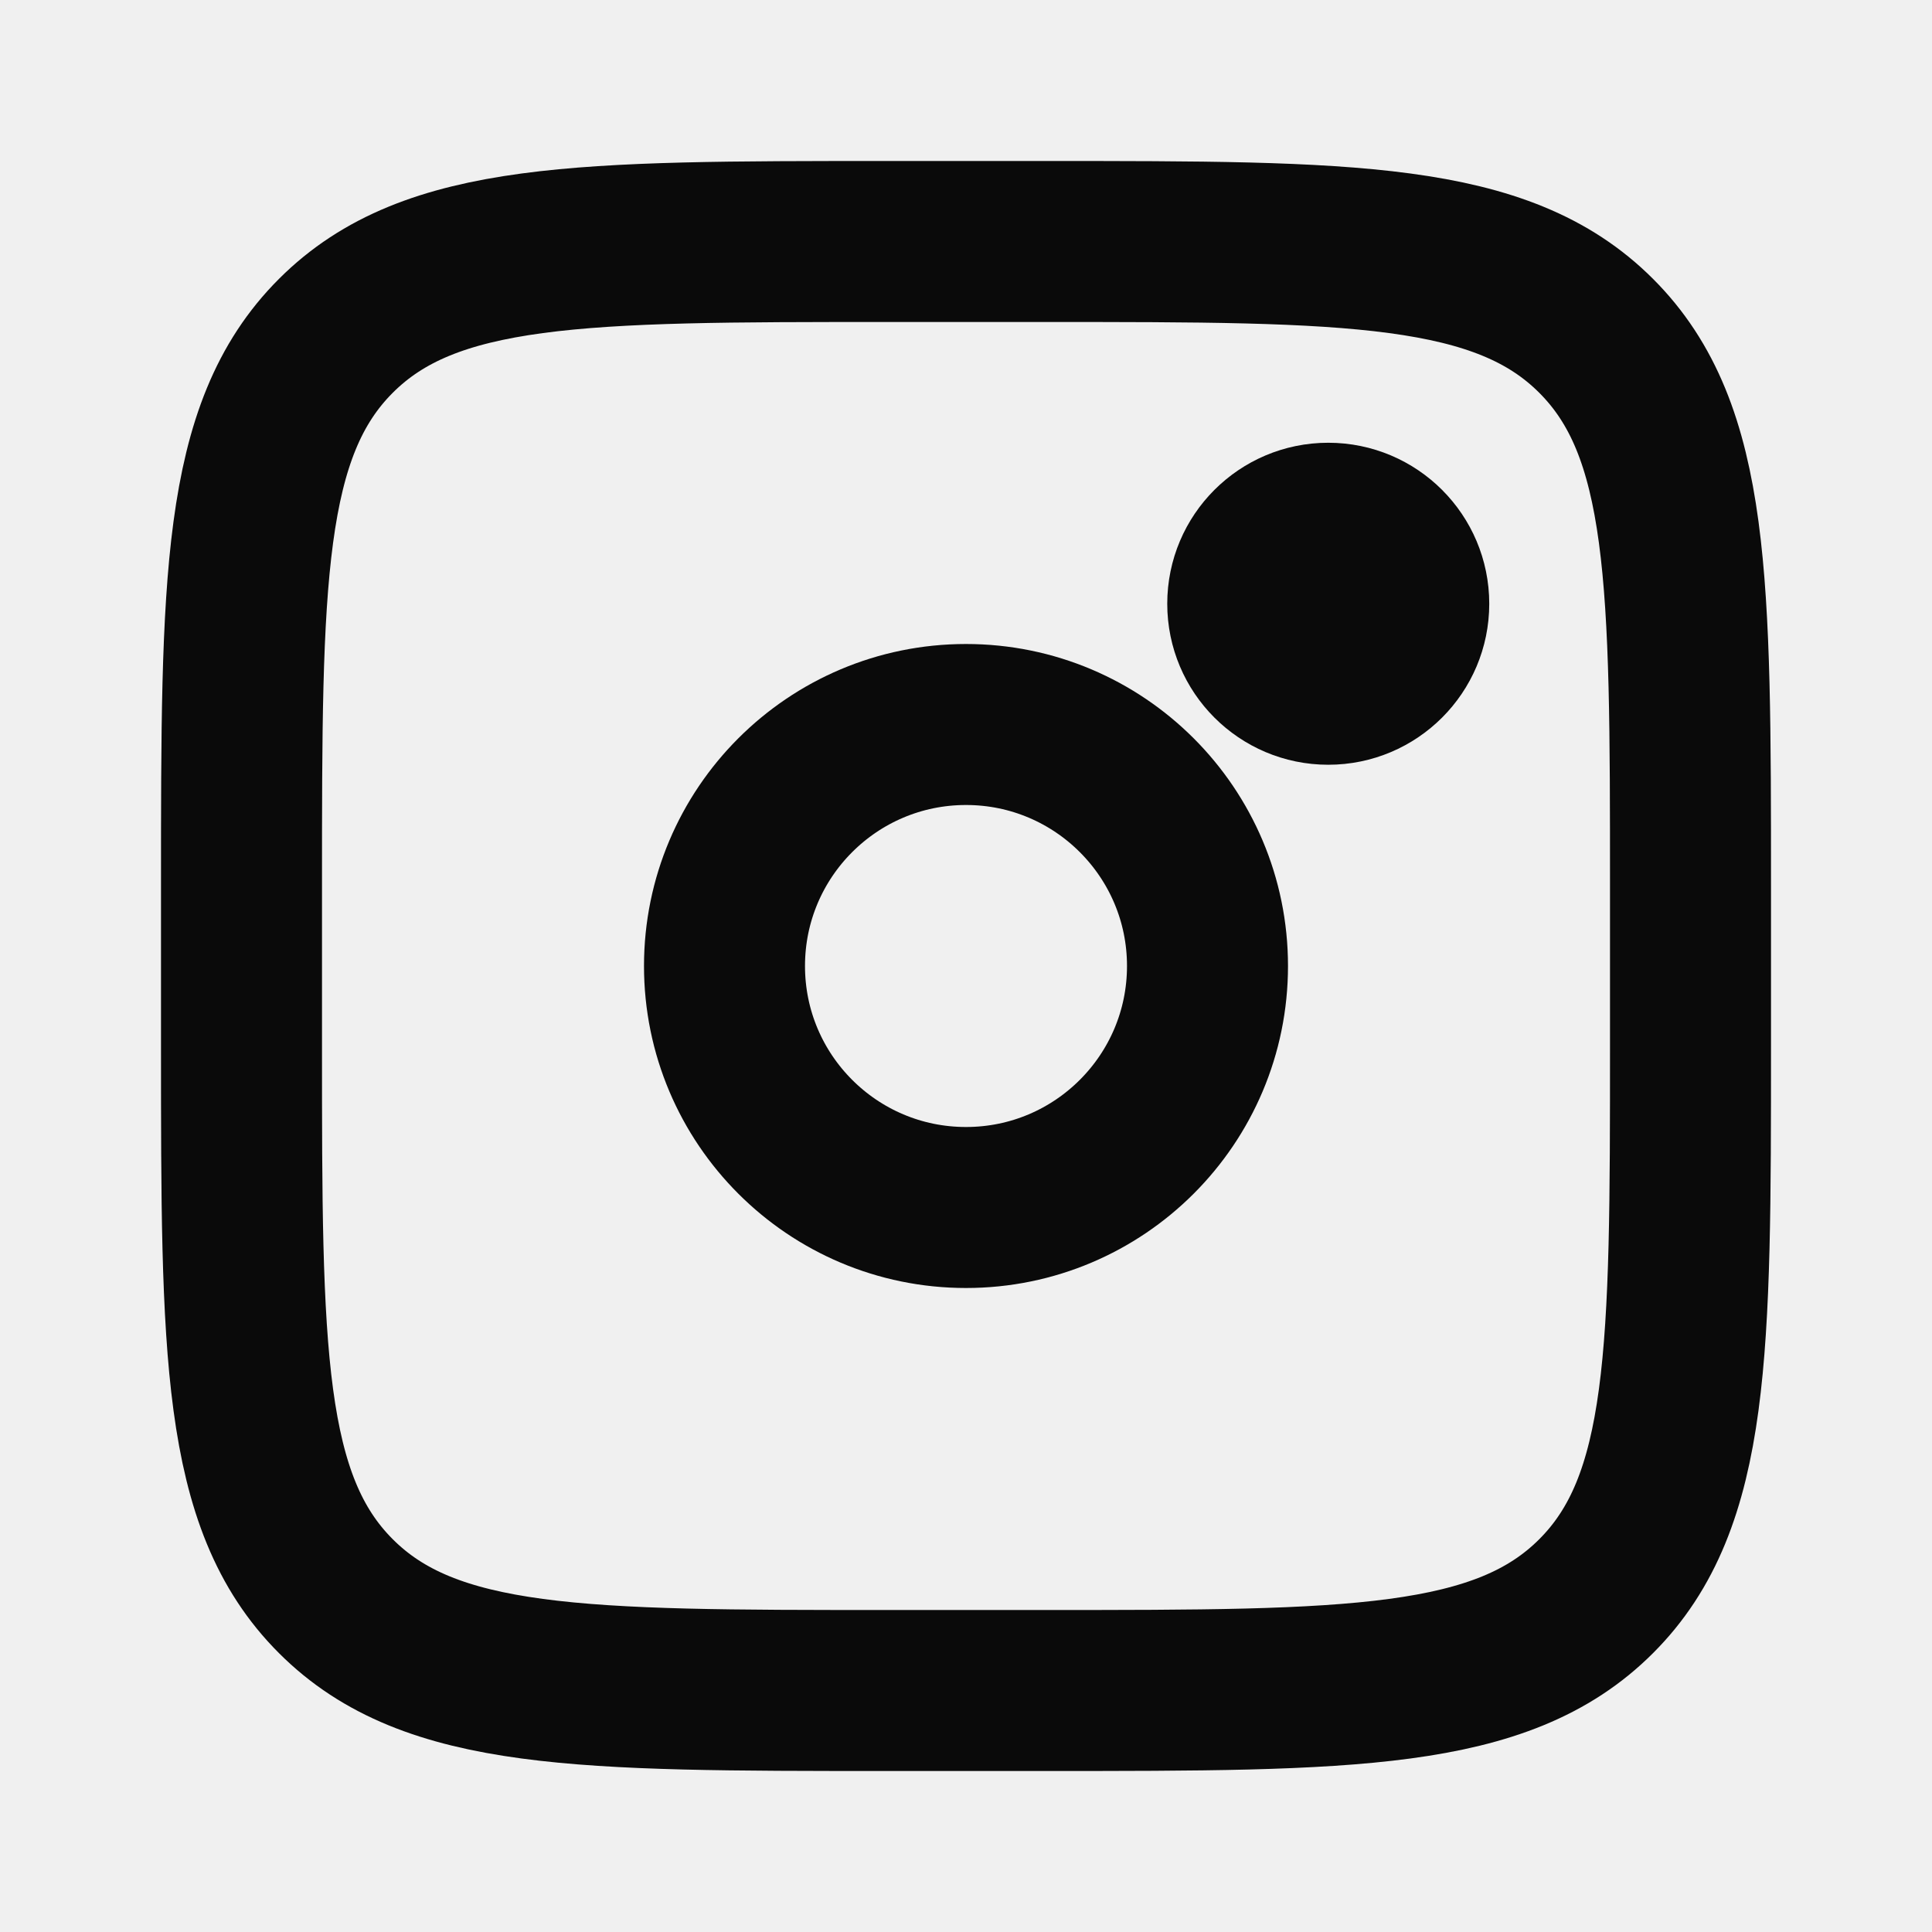
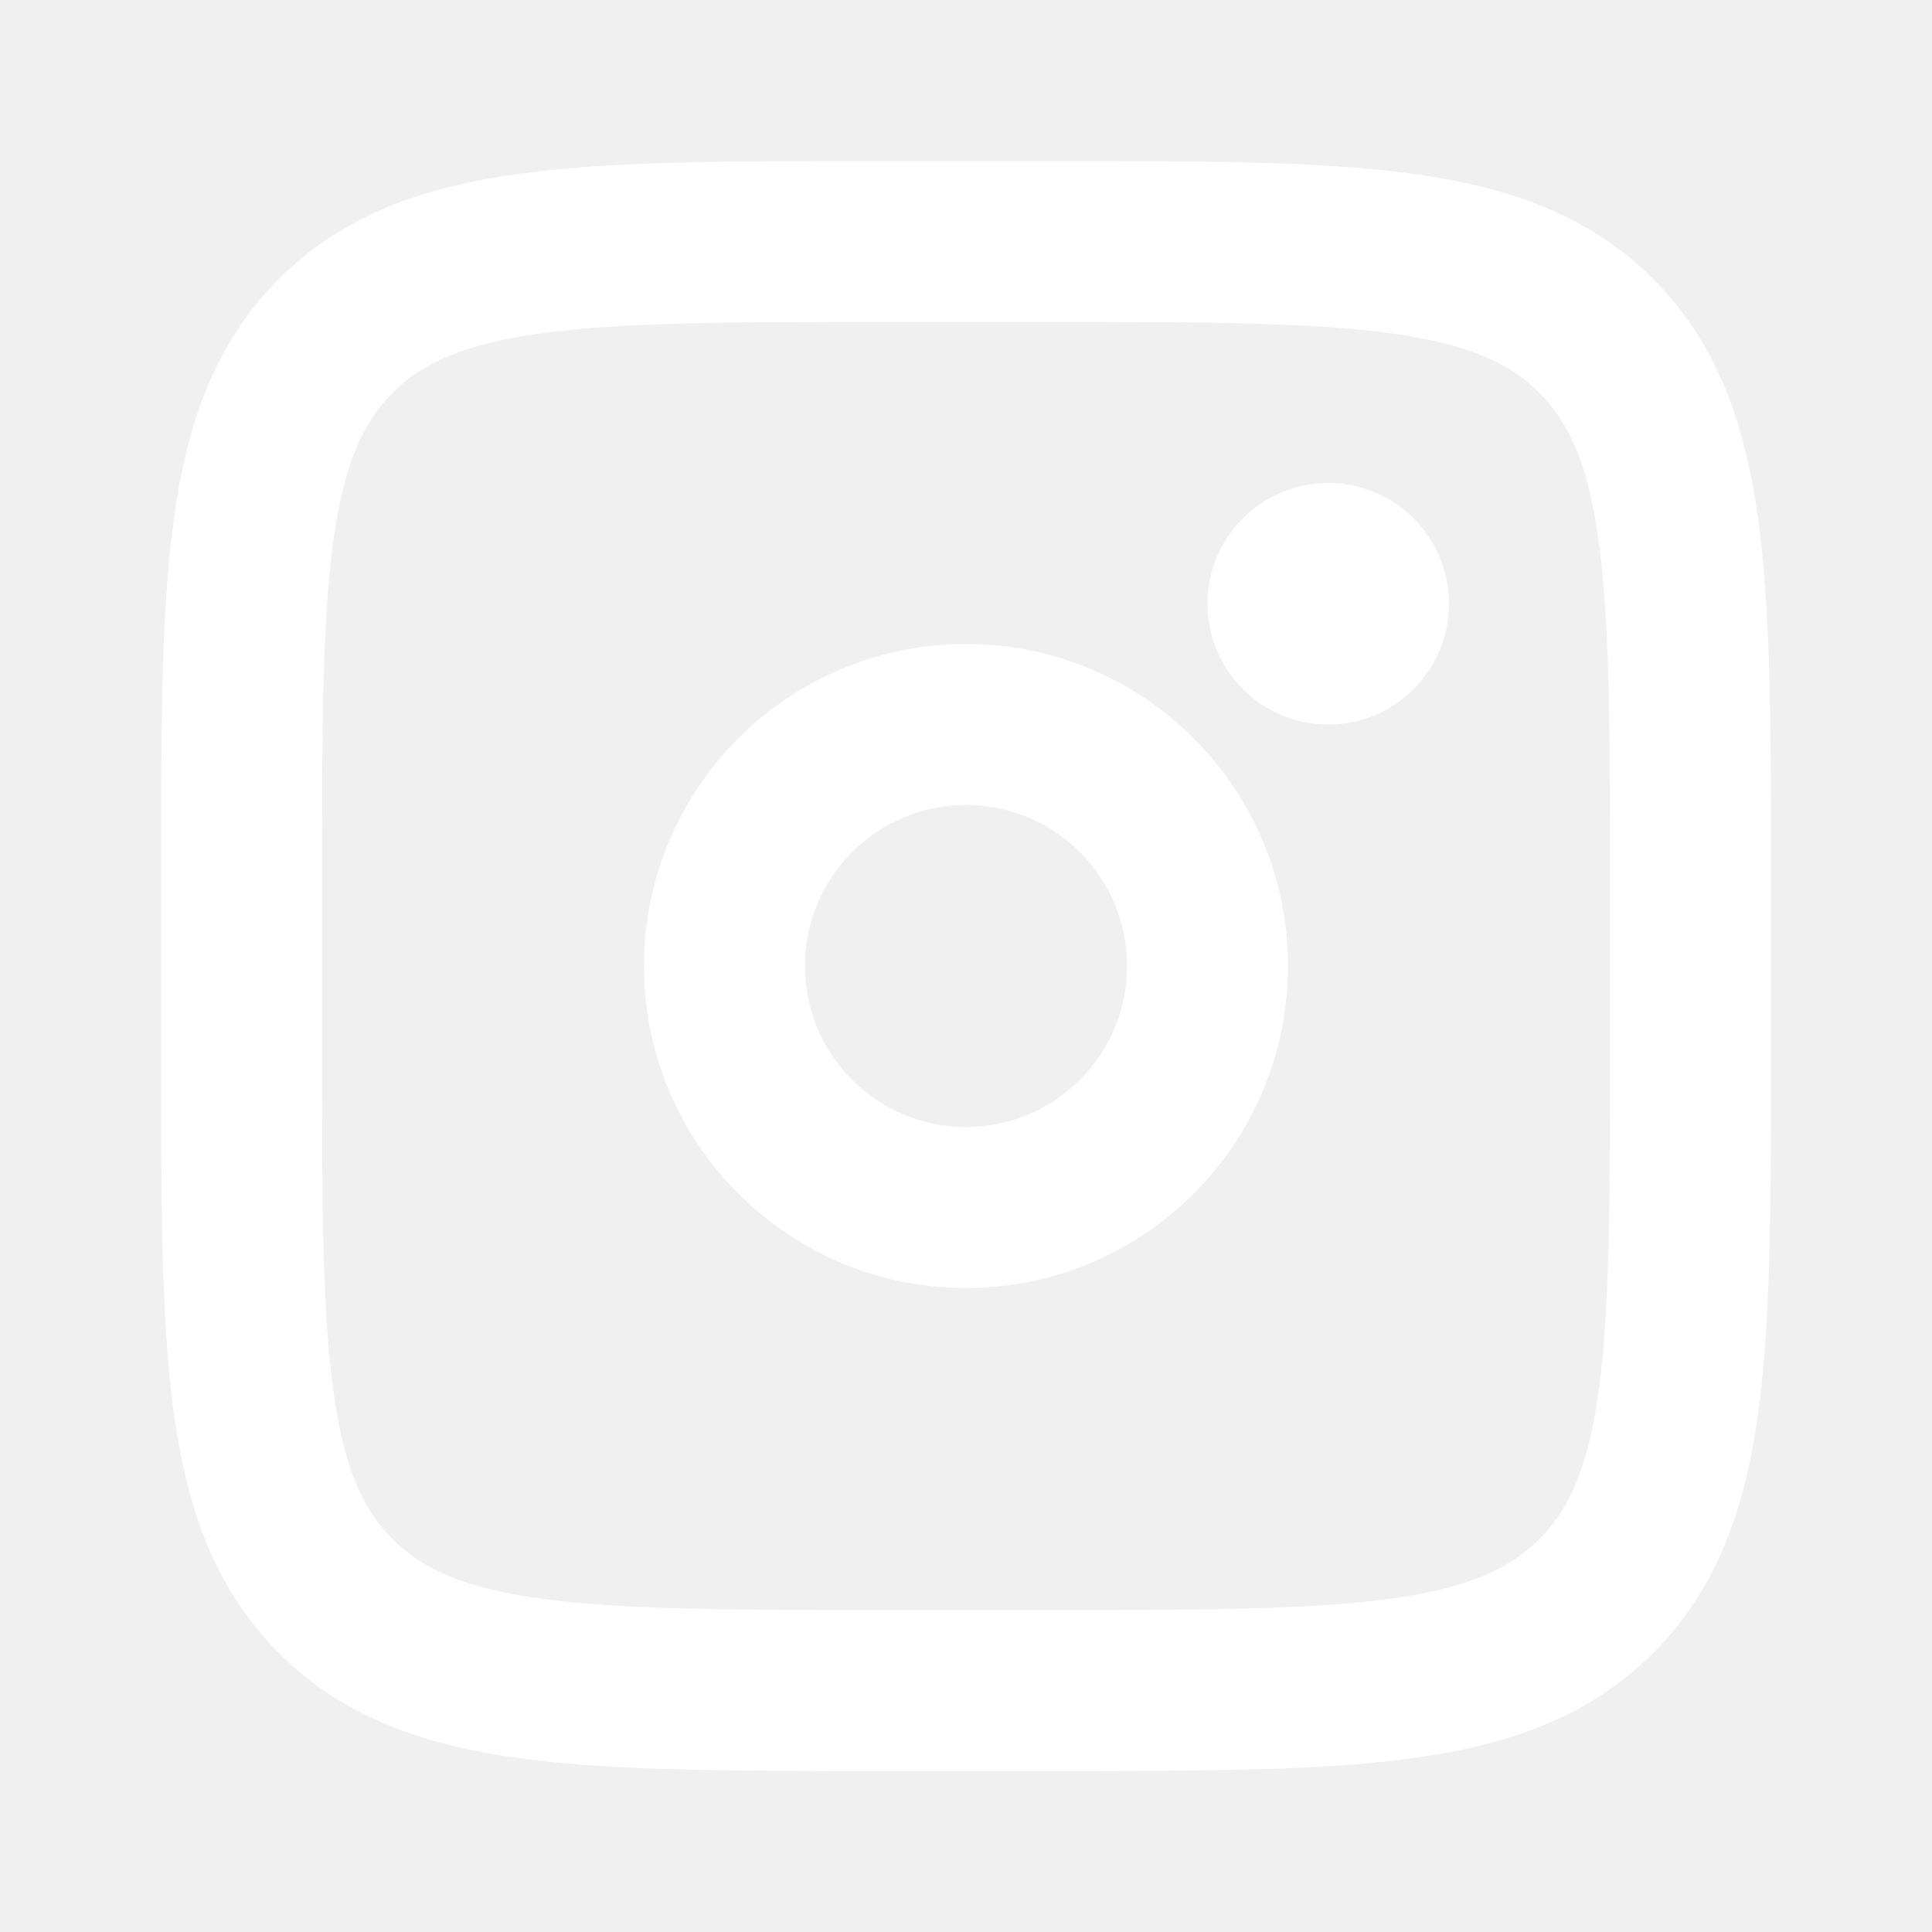
- <svg xmlns="http://www.w3.org/2000/svg" width="800px" height="800px" viewBox="0 0 24 24" fill="none" stroke="#0a0a0a">
+ <svg xmlns="http://www.w3.org/2000/svg" width="800px" height="800px" viewBox="0 0 24 24" fill="none">
  <g id="SVGRepo_bgCarrier" stroke-width="0" />
  <g id="SVGRepo_tracerCarrier" stroke-linecap="round" stroke-linejoin="round" />
  <g id="SVGRepo_iconCarrier">
-     <path d="M3 11C3 7.229 3 5.343 4.172 4.172C5.343 3 7.229 3 11 3H13C16.771 3 18.657 3 19.828 4.172C21 5.343 21 7.229 21 11V13C21 16.771 21 18.657 19.828 19.828C18.657 21 16.771 21 13 21H11C7.229 21 5.343 21 4.172 19.828C3 18.657 3 16.771 3 13V11Z" stroke="#0a0a0a" stroke-width="2" />
-     <circle cx="16.5" cy="7.5" r="1.5" fill="#0a0a0a" />
-     <circle cx="12" cy="12" r="3" stroke="#0a0a0a" stroke-width="2" />
+     <path d="M3 11C3 7.229 3 5.343 4.172 4.172C5.343 3 7.229 3 11 3H13C16.771 3 18.657 3 19.828 4.172C21 5.343 21 7.229 21 11V13C21 16.771 21 18.657 19.828 19.828C18.657 21 16.771 21 13 21H11C7.229 21 5.343 21 4.172 19.828C3 18.657 3 16.771 3 13V11Z" stroke="#ffffff" stroke-width="2" />
+     <circle cx="16.5" cy="7.5" r="1.5" fill="#ffffff" />
+     <circle cx="12" cy="12" r="3" stroke="#ffffff" stroke-width="2" />
  </g>
</svg>
